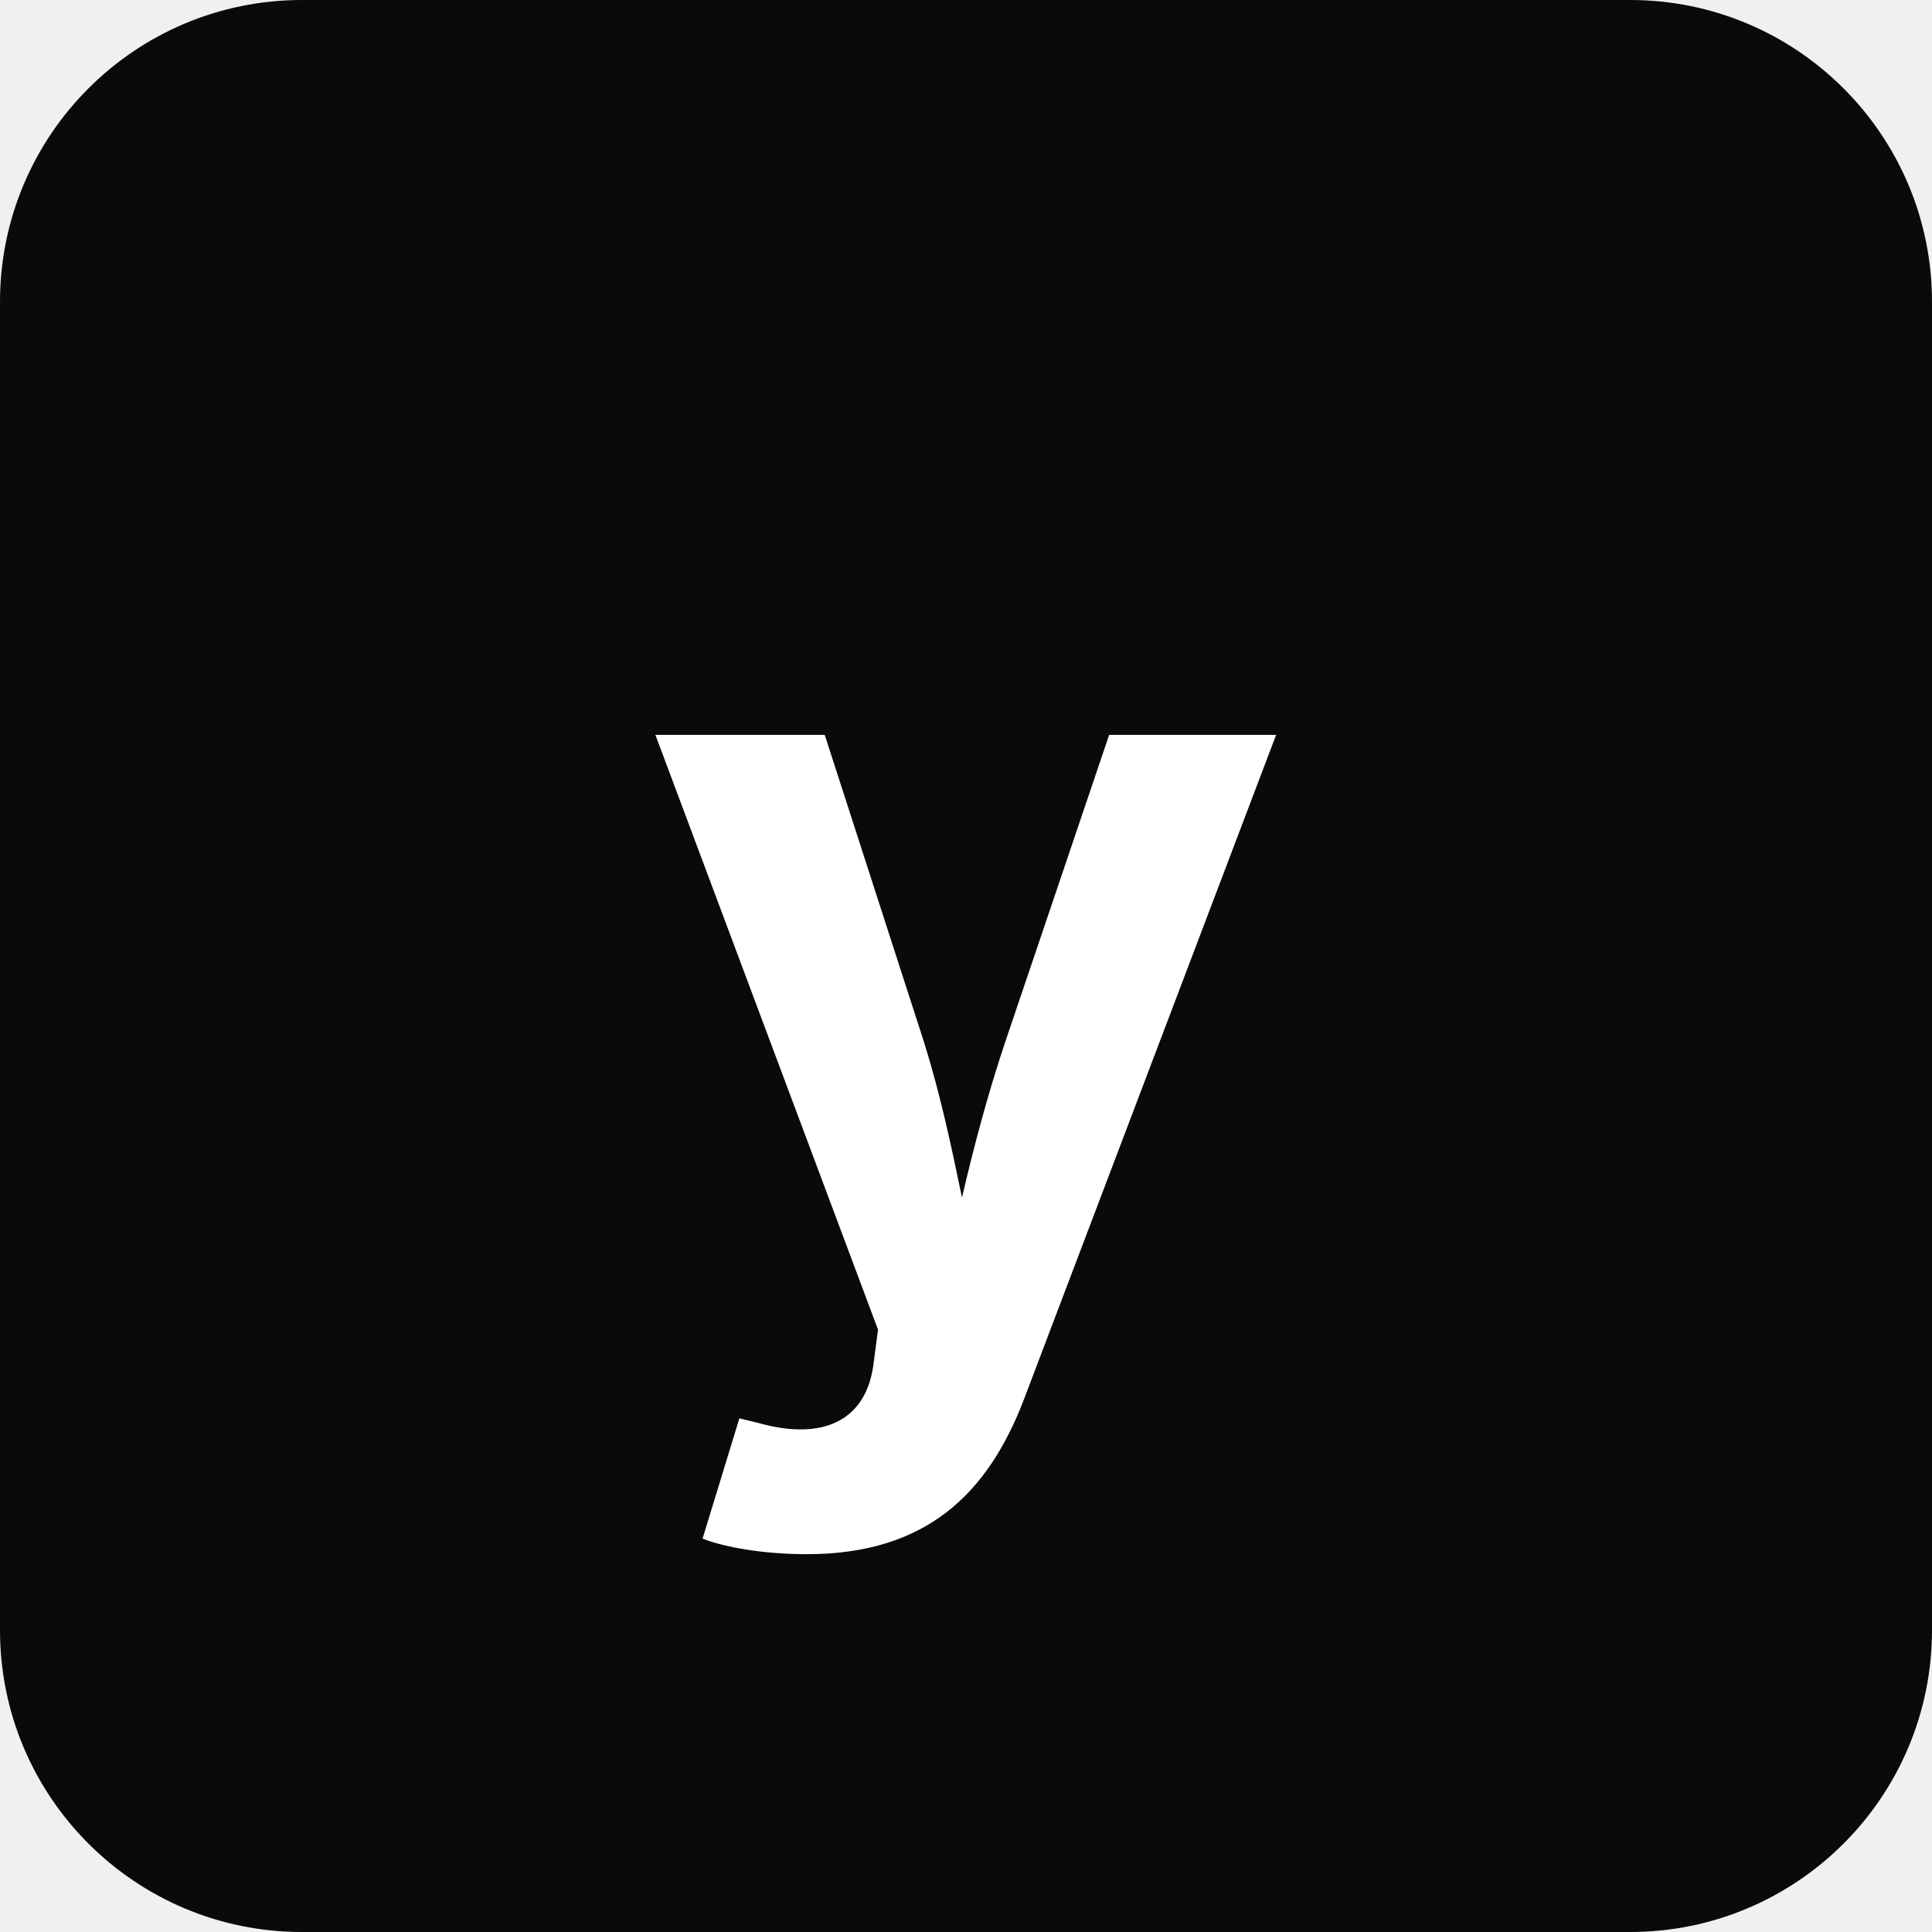
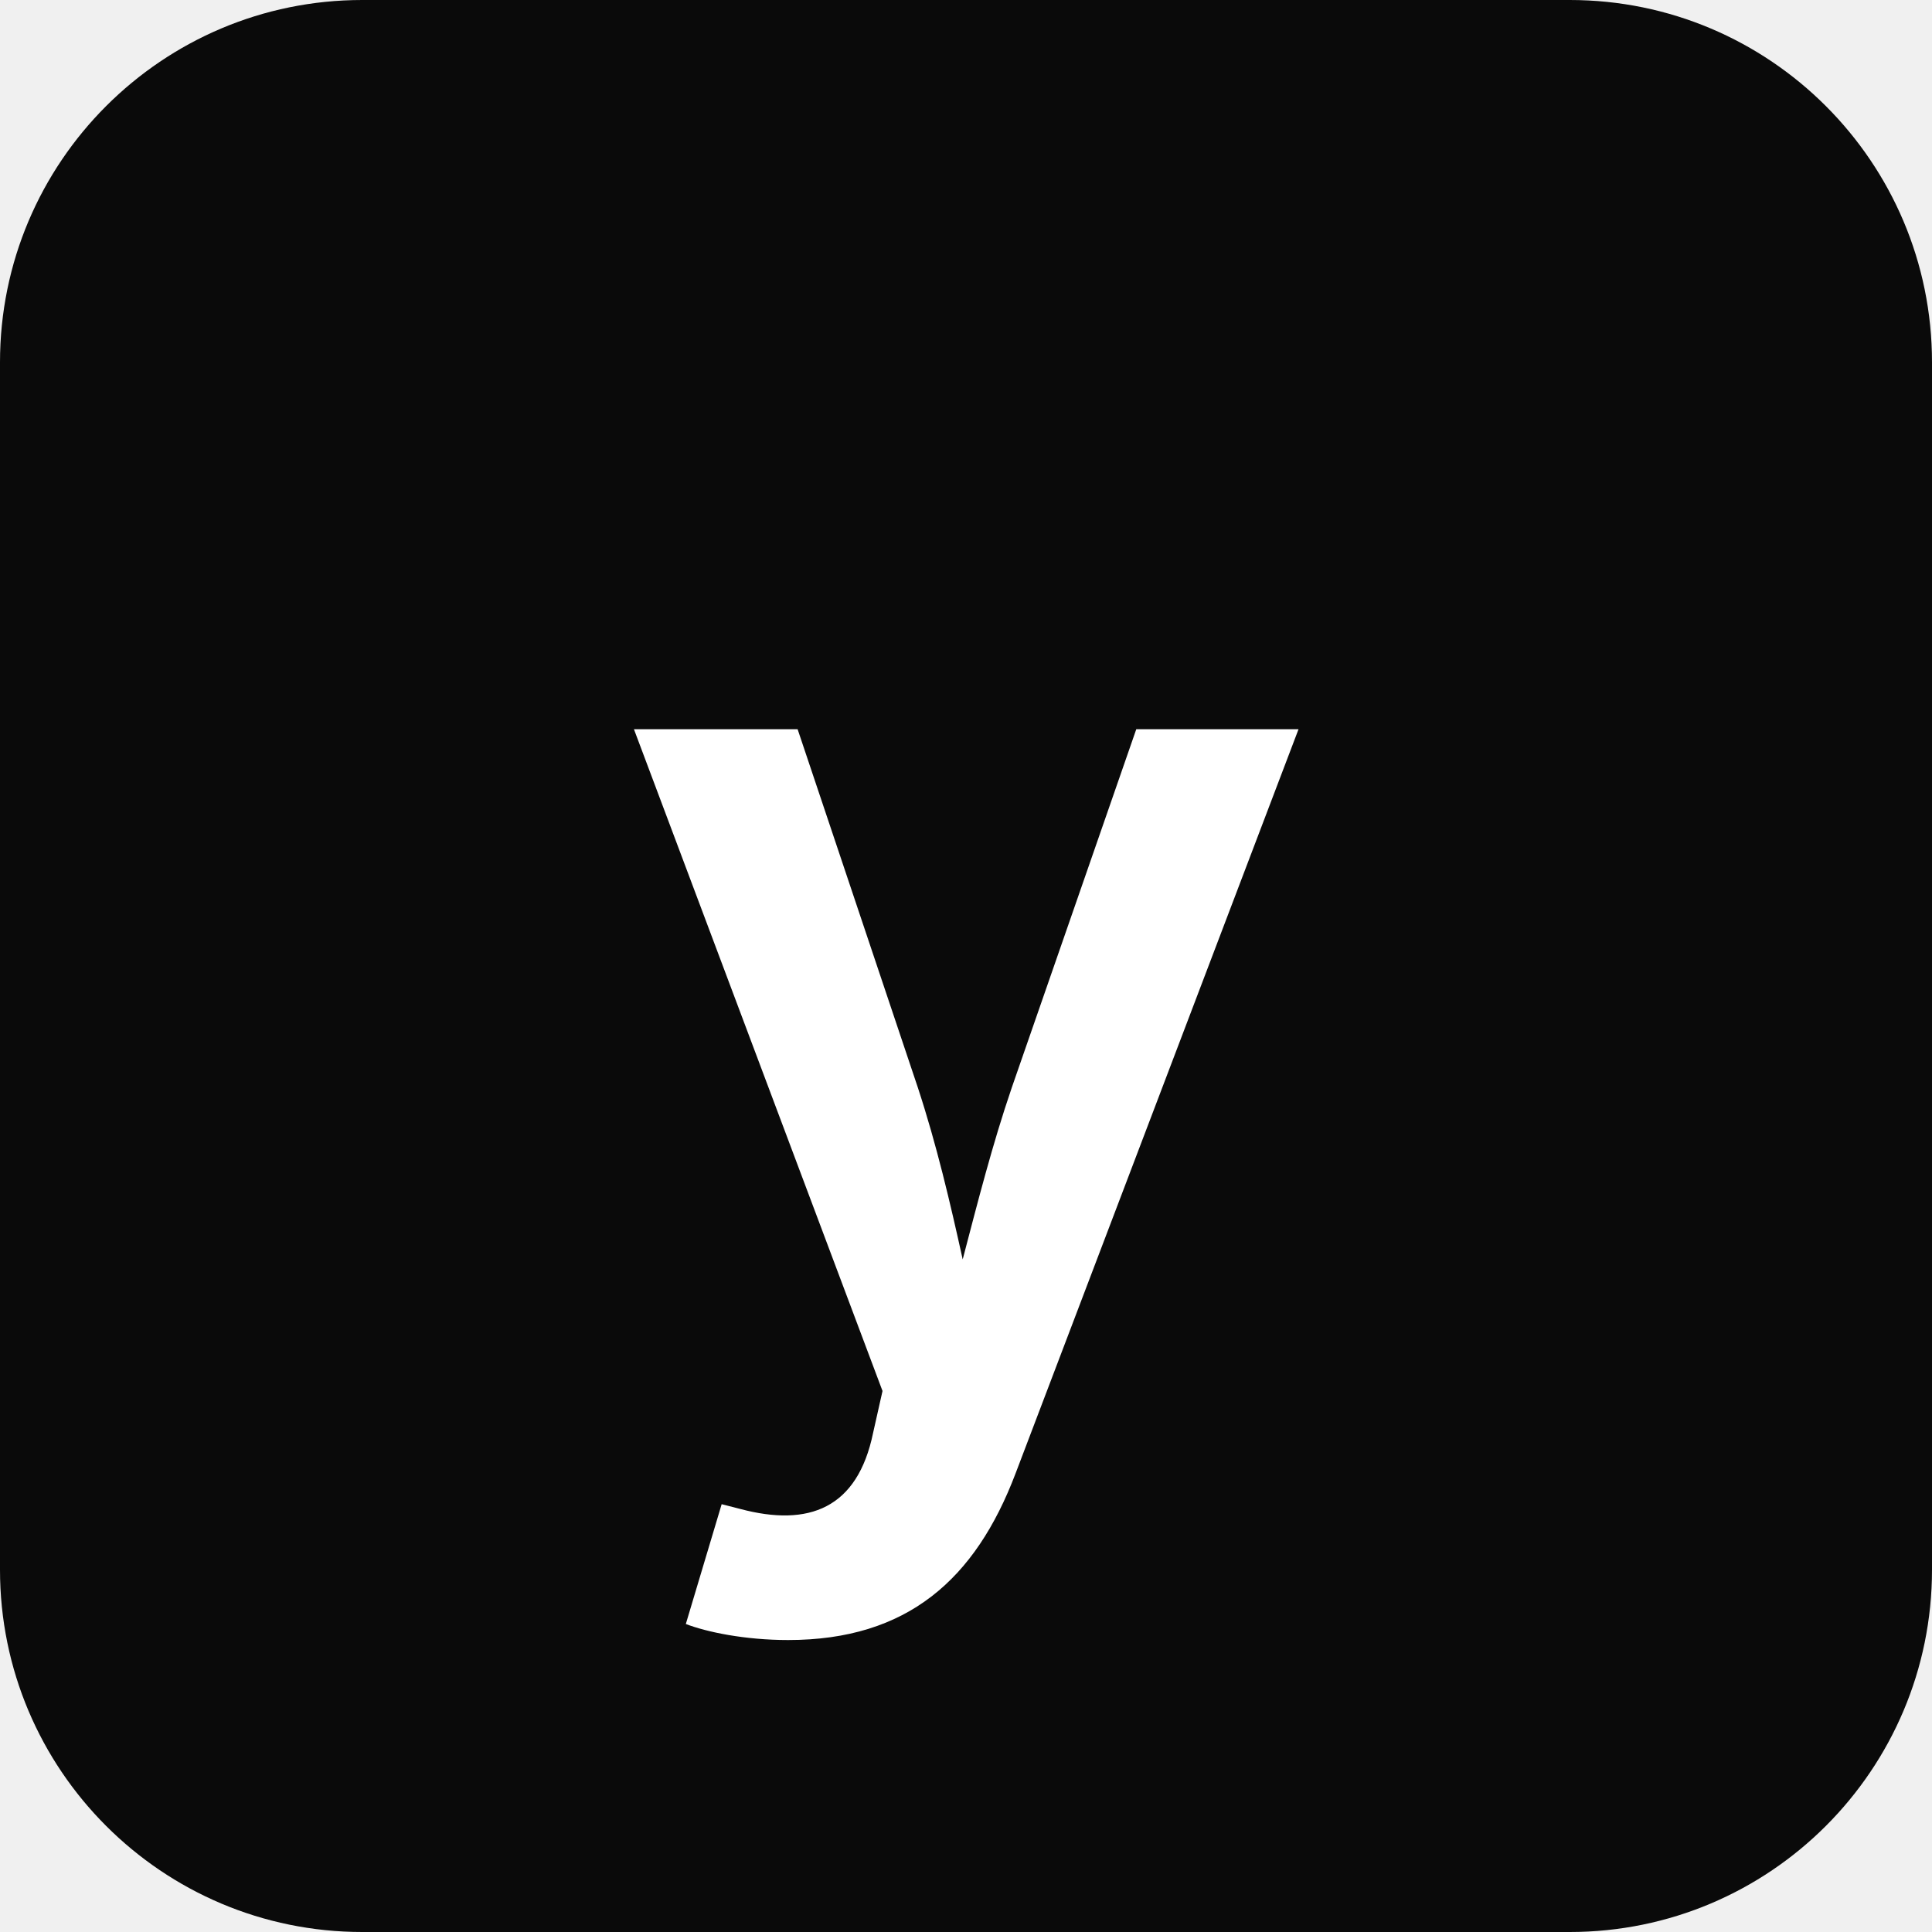
<svg xmlns="http://www.w3.org/2000/svg" viewBox="0 0 64 64" role="img" aria-label="Yunt">
-   <rect width="64" height="64" rx="10" fill="#0A0A0A" />
-   <text x="32" y="44" text-anchor="middle" font-family="Inter, system-ui, -apple-system, sans-serif" font-size="36" font-weight="700" fill="#FFFFFF">y</text>
+   <rect width="64" height="64" rx="12" fill="#0A0A0A" />
+   <text x="32" y="46" text-anchor="middle" font-family="ui-sans-serif, system-ui, -apple-system, BlinkMacSystemFont, sans-serif" font-size="40" font-weight="600" fill="#FFFFFF">y</text>
</svg>
